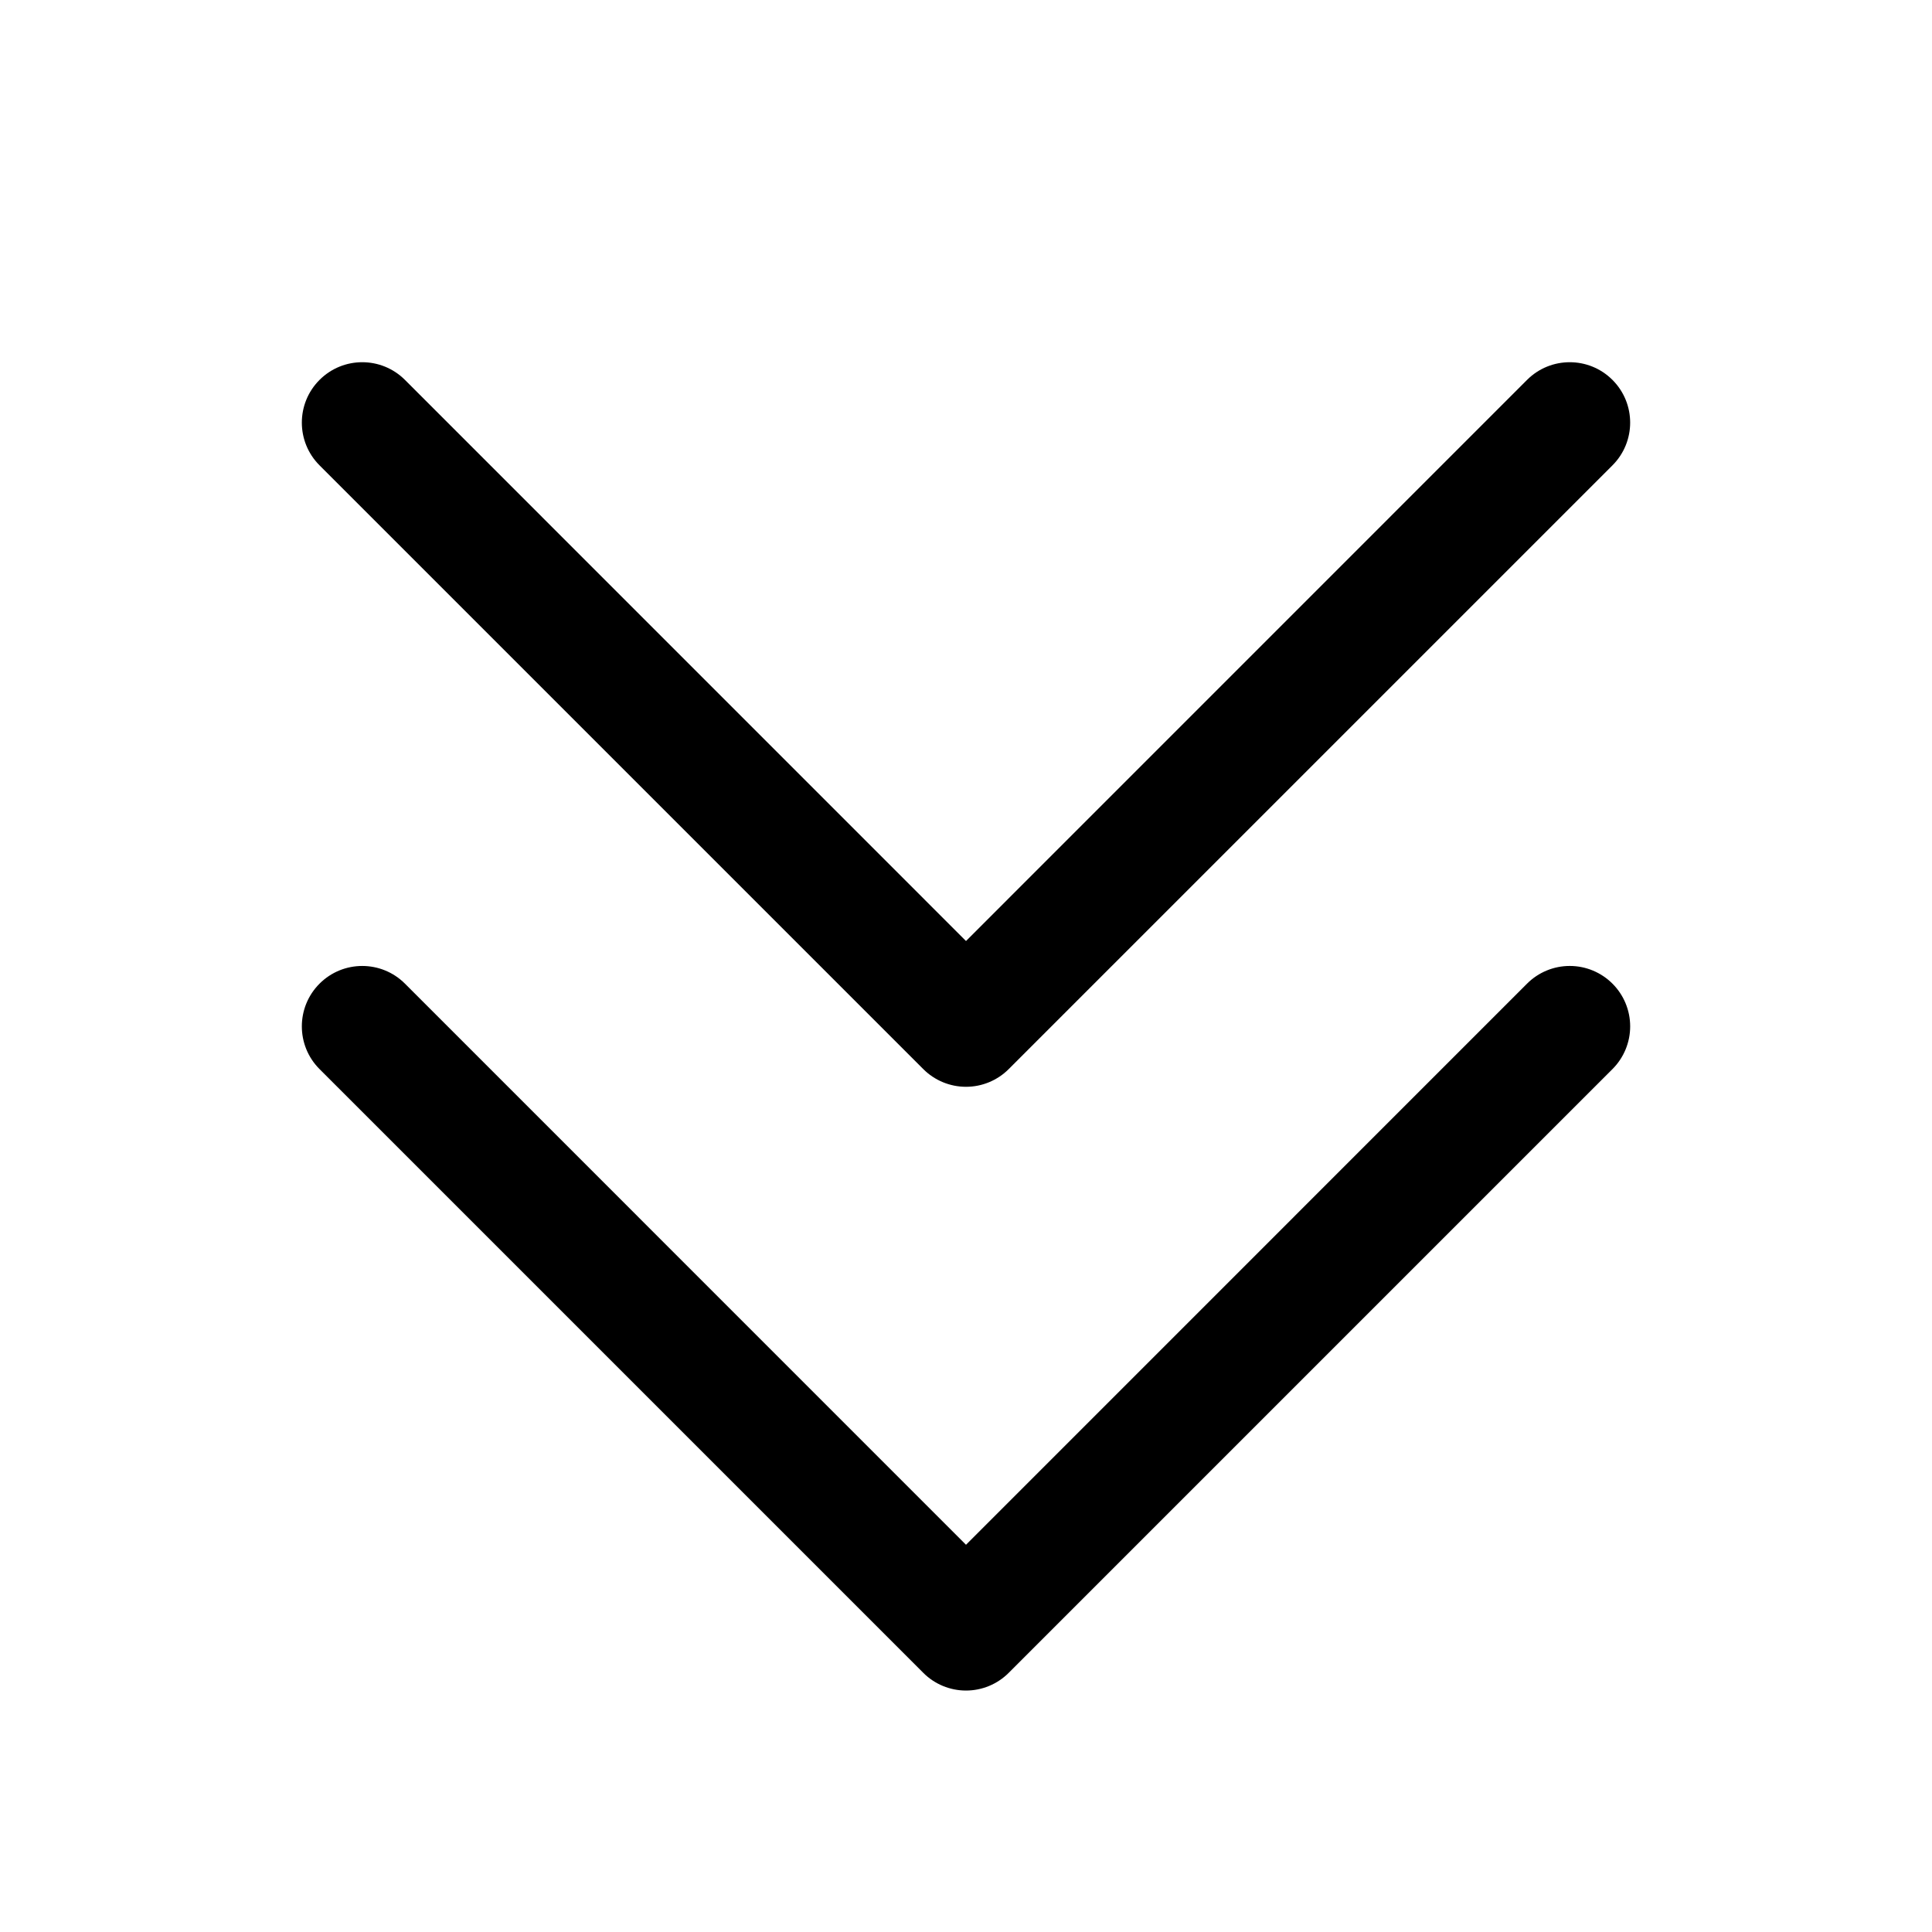
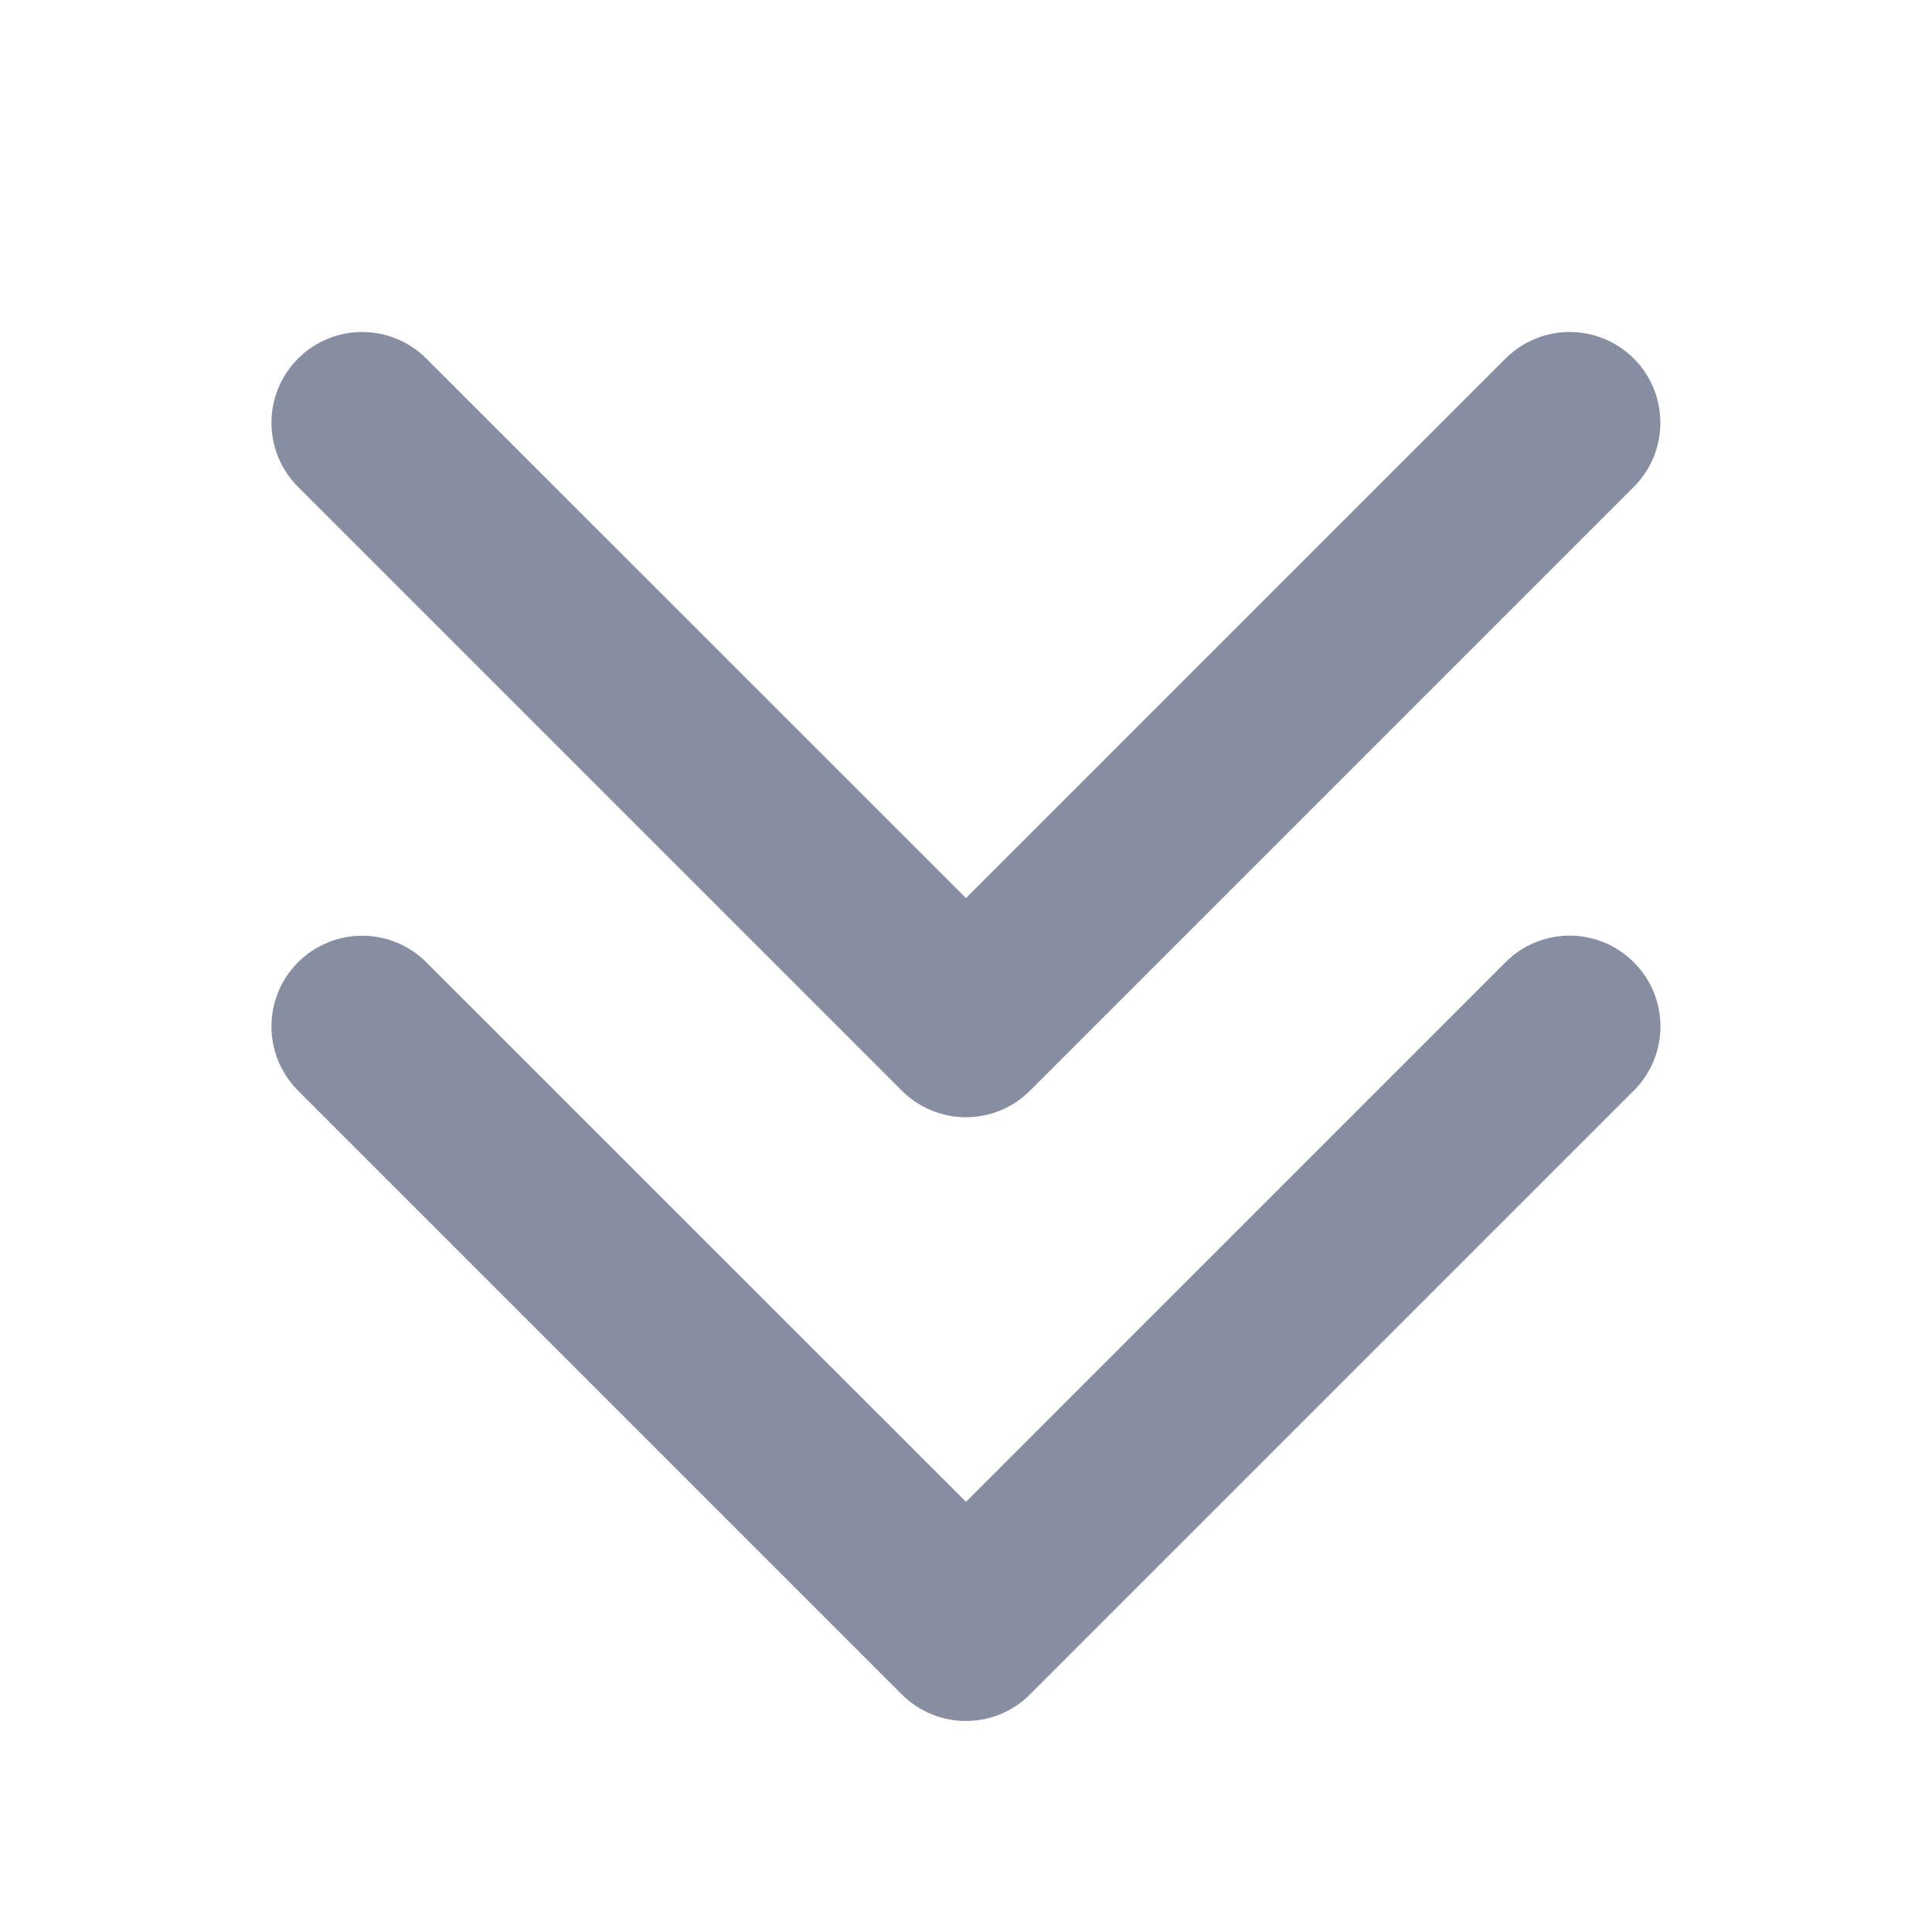
- <svg xmlns="http://www.w3.org/2000/svg" width="32" height="32" fill="#000000" viewBox="0 0 256 256">
-   <path d="M213.66,130.34a8,8,0,0,1,0,11.32l-80,80a8,8,0,0,1-11.32,0l-80-80a8,8,0,0,1,11.32-11.32L128,204.69l74.34-74.35A8,8,0,0,1,213.66,130.34Zm-91.32,11.32a8,8,0,0,0,11.32,0l80-80a8,8,0,0,0-11.32-11.32L128,124.69,53.66,50.34A8,8,0,0,0,42.34,61.66Z" />
+ <svg xmlns="http://www.w3.org/2000/svg" width="32" height="32" viewBox="0 0 32 32" fill="none">
+   <path d="M27.061 15.939C27.201 16.078 27.312 16.244 27.388 16.426C27.463 16.608 27.502 16.804 27.502 17.001C27.502 17.199 27.463 17.394 27.388 17.576C27.312 17.759 27.201 17.924 27.061 18.064L17.061 28.064C16.922 28.204 16.756 28.315 16.574 28.39C16.392 28.466 16.196 28.505 15.999 28.505C15.801 28.505 15.606 28.466 15.424 28.39C15.241 28.315 15.076 28.204 14.936 28.064L4.936 18.064C4.797 17.924 4.686 17.759 4.61 17.576C4.535 17.394 4.496 17.199 4.496 17.001C4.496 16.804 4.535 16.608 4.61 16.426C4.686 16.244 4.797 16.078 4.936 15.939C5.076 15.799 5.241 15.688 5.424 15.613C5.606 15.537 5.801 15.499 5.999 15.499C6.196 15.499 6.391 15.537 6.574 15.613C6.756 15.688 6.922 15.799 7.061 15.939L16 24.875L24.939 15.935C25.078 15.796 25.244 15.685 25.426 15.61C25.608 15.535 25.804 15.497 26.001 15.497C26.198 15.497 26.393 15.537 26.575 15.612C26.757 15.688 26.922 15.799 27.061 15.939ZM14.936 18.064C15.076 18.204 15.241 18.315 15.424 18.39C15.606 18.466 15.801 18.505 15.999 18.505C16.196 18.505 16.392 18.466 16.574 18.39C16.756 18.315 16.922 18.204 17.061 18.064L27.061 8.064C27.201 7.924 27.311 7.759 27.387 7.576C27.462 7.394 27.501 7.199 27.501 7.001C27.501 6.804 27.462 6.609 27.387 6.426C27.311 6.244 27.201 6.078 27.061 5.939C26.922 5.799 26.756 5.689 26.574 5.613C26.391 5.538 26.196 5.499 25.999 5.499C25.801 5.499 25.606 5.538 25.424 5.613C25.241 5.689 25.076 5.799 24.936 5.939L16 14.875L7.061 5.939C6.779 5.657 6.397 5.499 5.999 5.499C5.6 5.499 5.218 5.657 4.936 5.939C4.654 6.221 4.496 6.603 4.496 7.001C4.496 7.4 4.654 7.782 4.936 8.064L14.936 18.064Z" fill="#878EA1" />
</svg>
